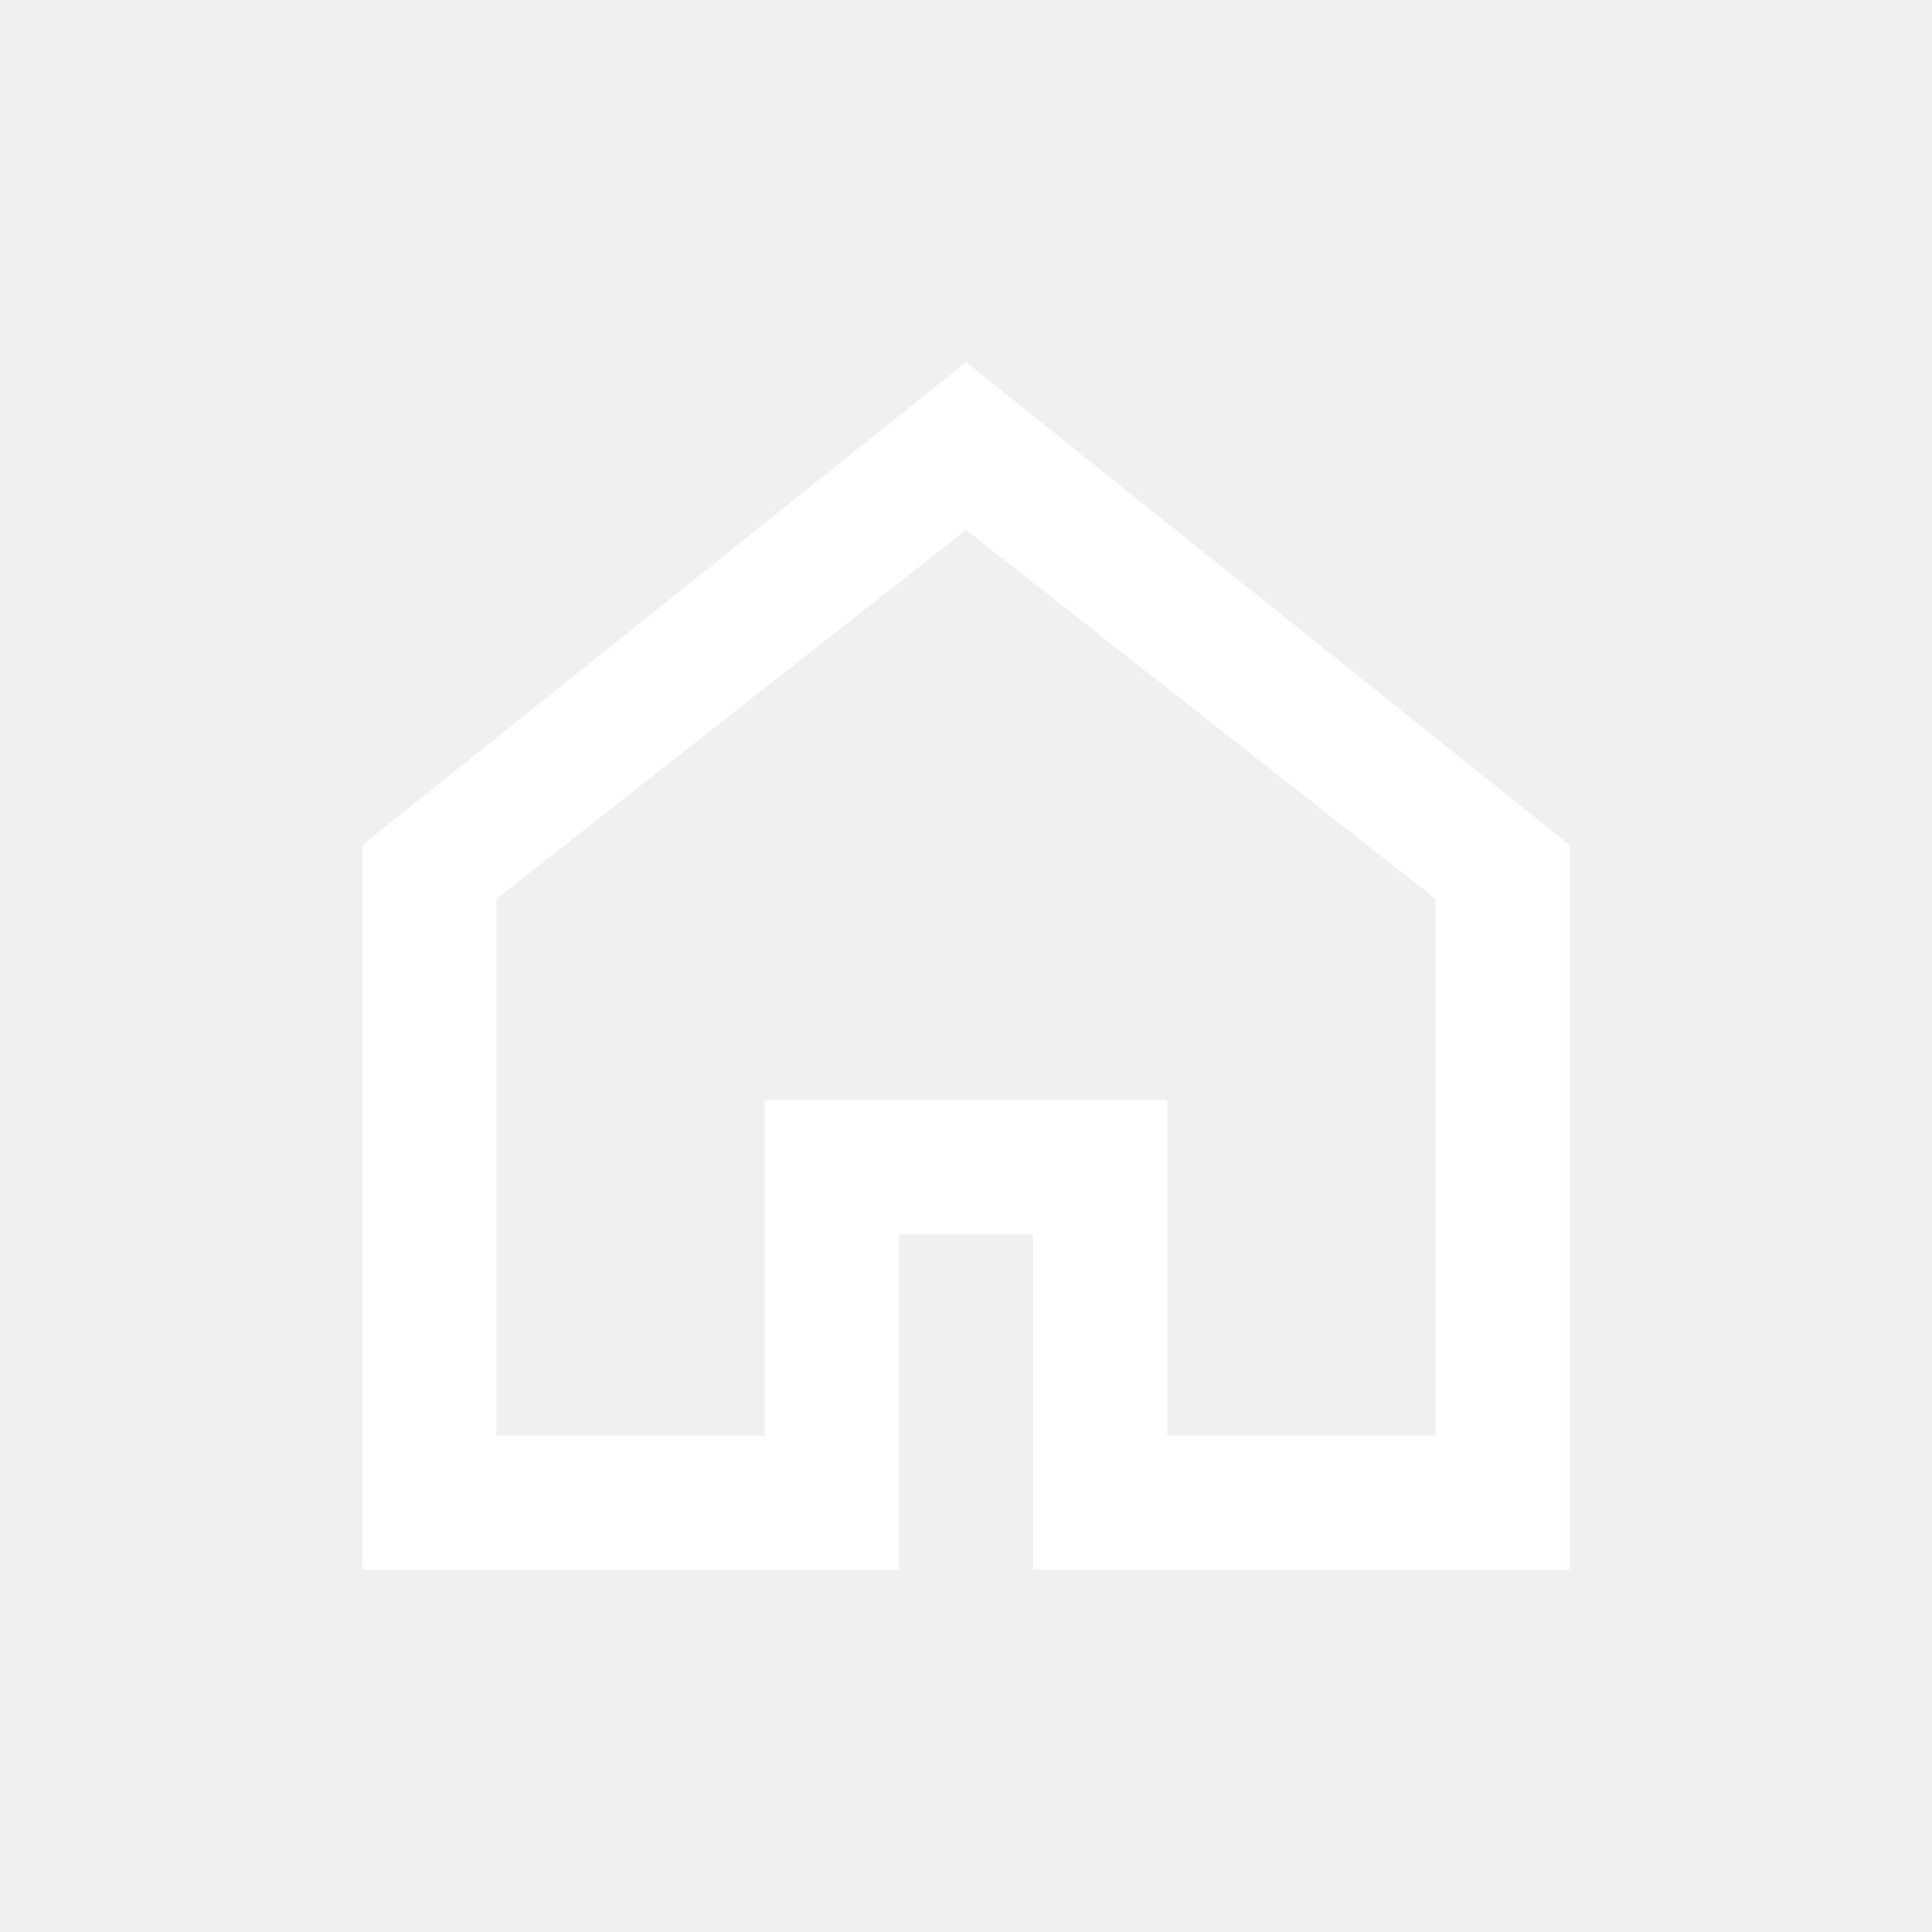
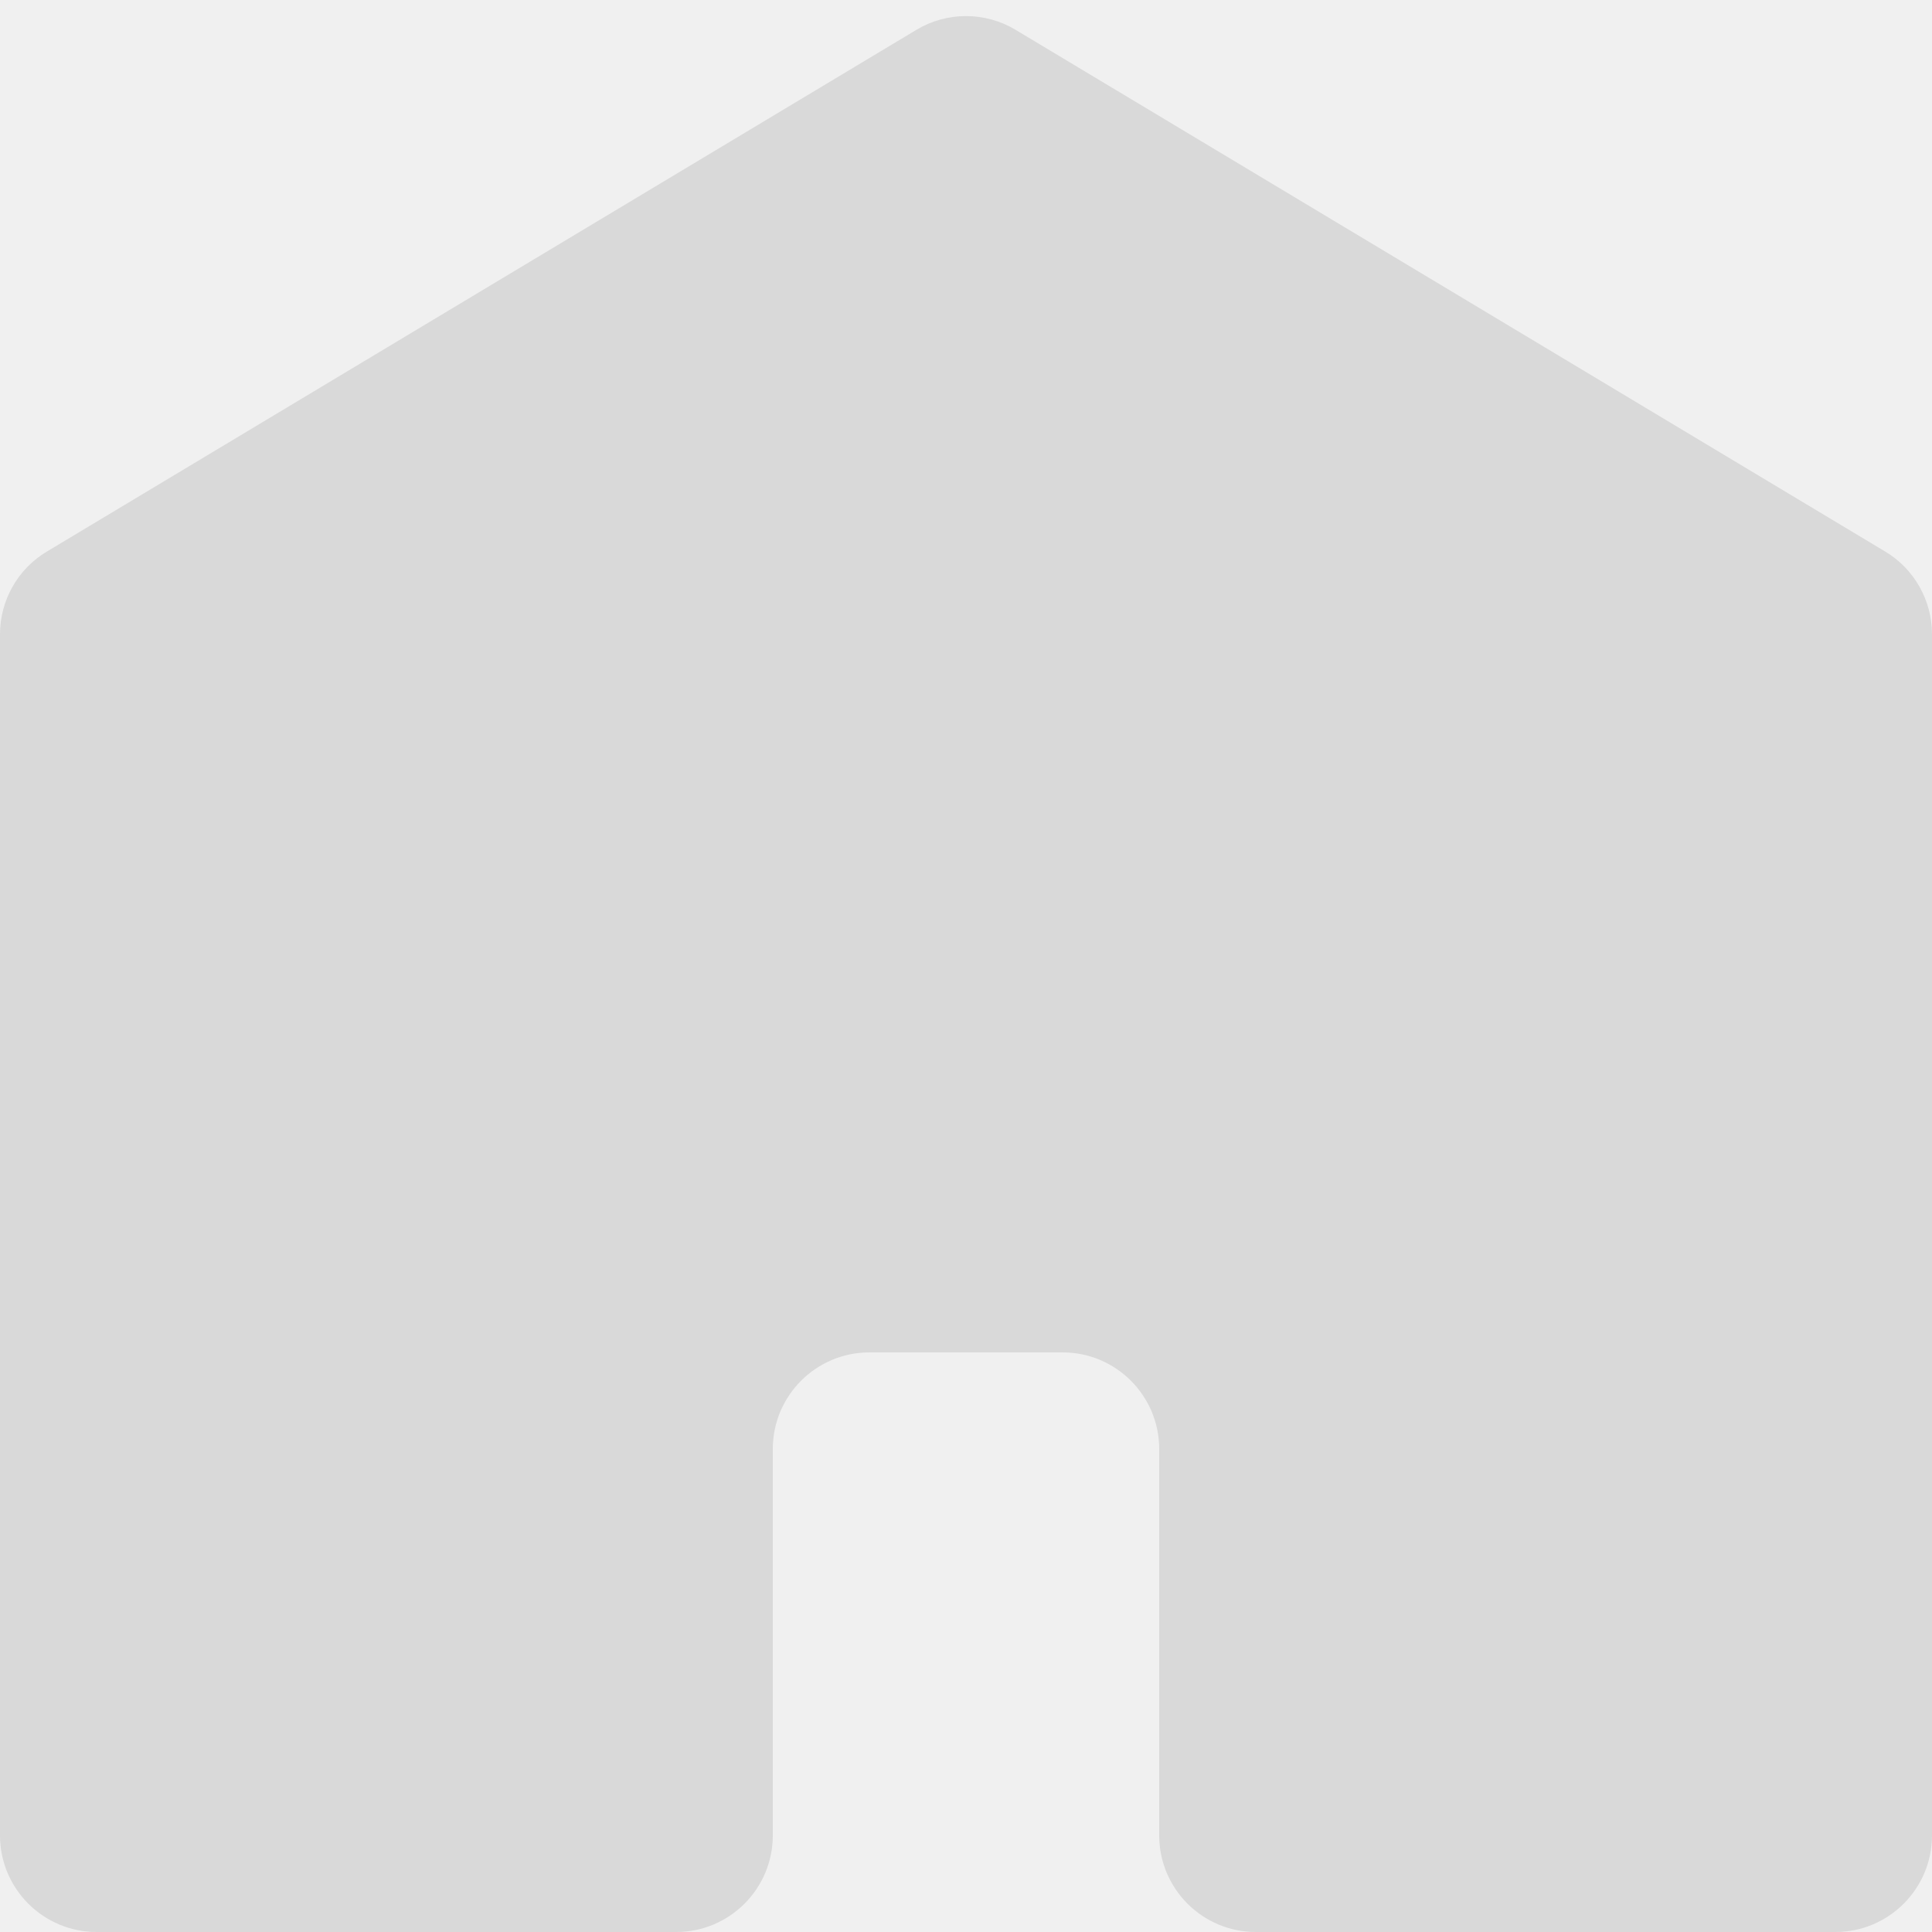
- <svg xmlns="http://www.w3.org/2000/svg" fill="#ffffff" viewBox="-51.2 -51.2 614.40 614.40" stroke="#ffffff" stroke-width="0.005">
-   <g id="SVGRepo_bgCarrier" stroke-width="0" />
-   <g id="SVGRepo_tracerCarrier" stroke-linecap="round" stroke-linejoin="round" />
-   <g id="SVGRepo_iconCarrier">
-     <path fill-rule="evenodd" d="M192,1.42108547e-14 L384,153.6 L384,384 L213.333,384 L213.333,277.333 L170.667,277.333 L170.667,384 L1.42108547e-14,384 L1.42108547e-14,153.6 L192,1.42108547e-14 Z M192,53.333 L42.667,170.667 L42.667,341.333 L128,341.333 L128,234.667 L256,234.667 L256,341.333 L341.333,341.333 L341.333,170.667 L192,53.333 Z" transform="translate(64 64)" />
-   </g>
+ <svg xmlns="http://www.w3.org/2000/svg" width="20" height="20" viewBox="0 0 20 20" fill="none">
+   <path d="M0 6.566C0 6.215 0.184 5.889 0.486 5.709L9.486 0.309C9.802 0.119 10.198 0.119 10.514 0.309L19.515 5.709C19.816 5.889 20 6.215 20 6.566V19C20 19.552 19.552 20 19 20H13C12.448 20 12 19.552 12 19V15C12 14.448 11.552 14 11 14H10H9C8.448 14 8 14.448 8 15V19C8 19.552 7.552 20 7 20H1C0.448 20 0 19.552 0 19V6.566Z" fill="#D9D9D9" />
</svg>
